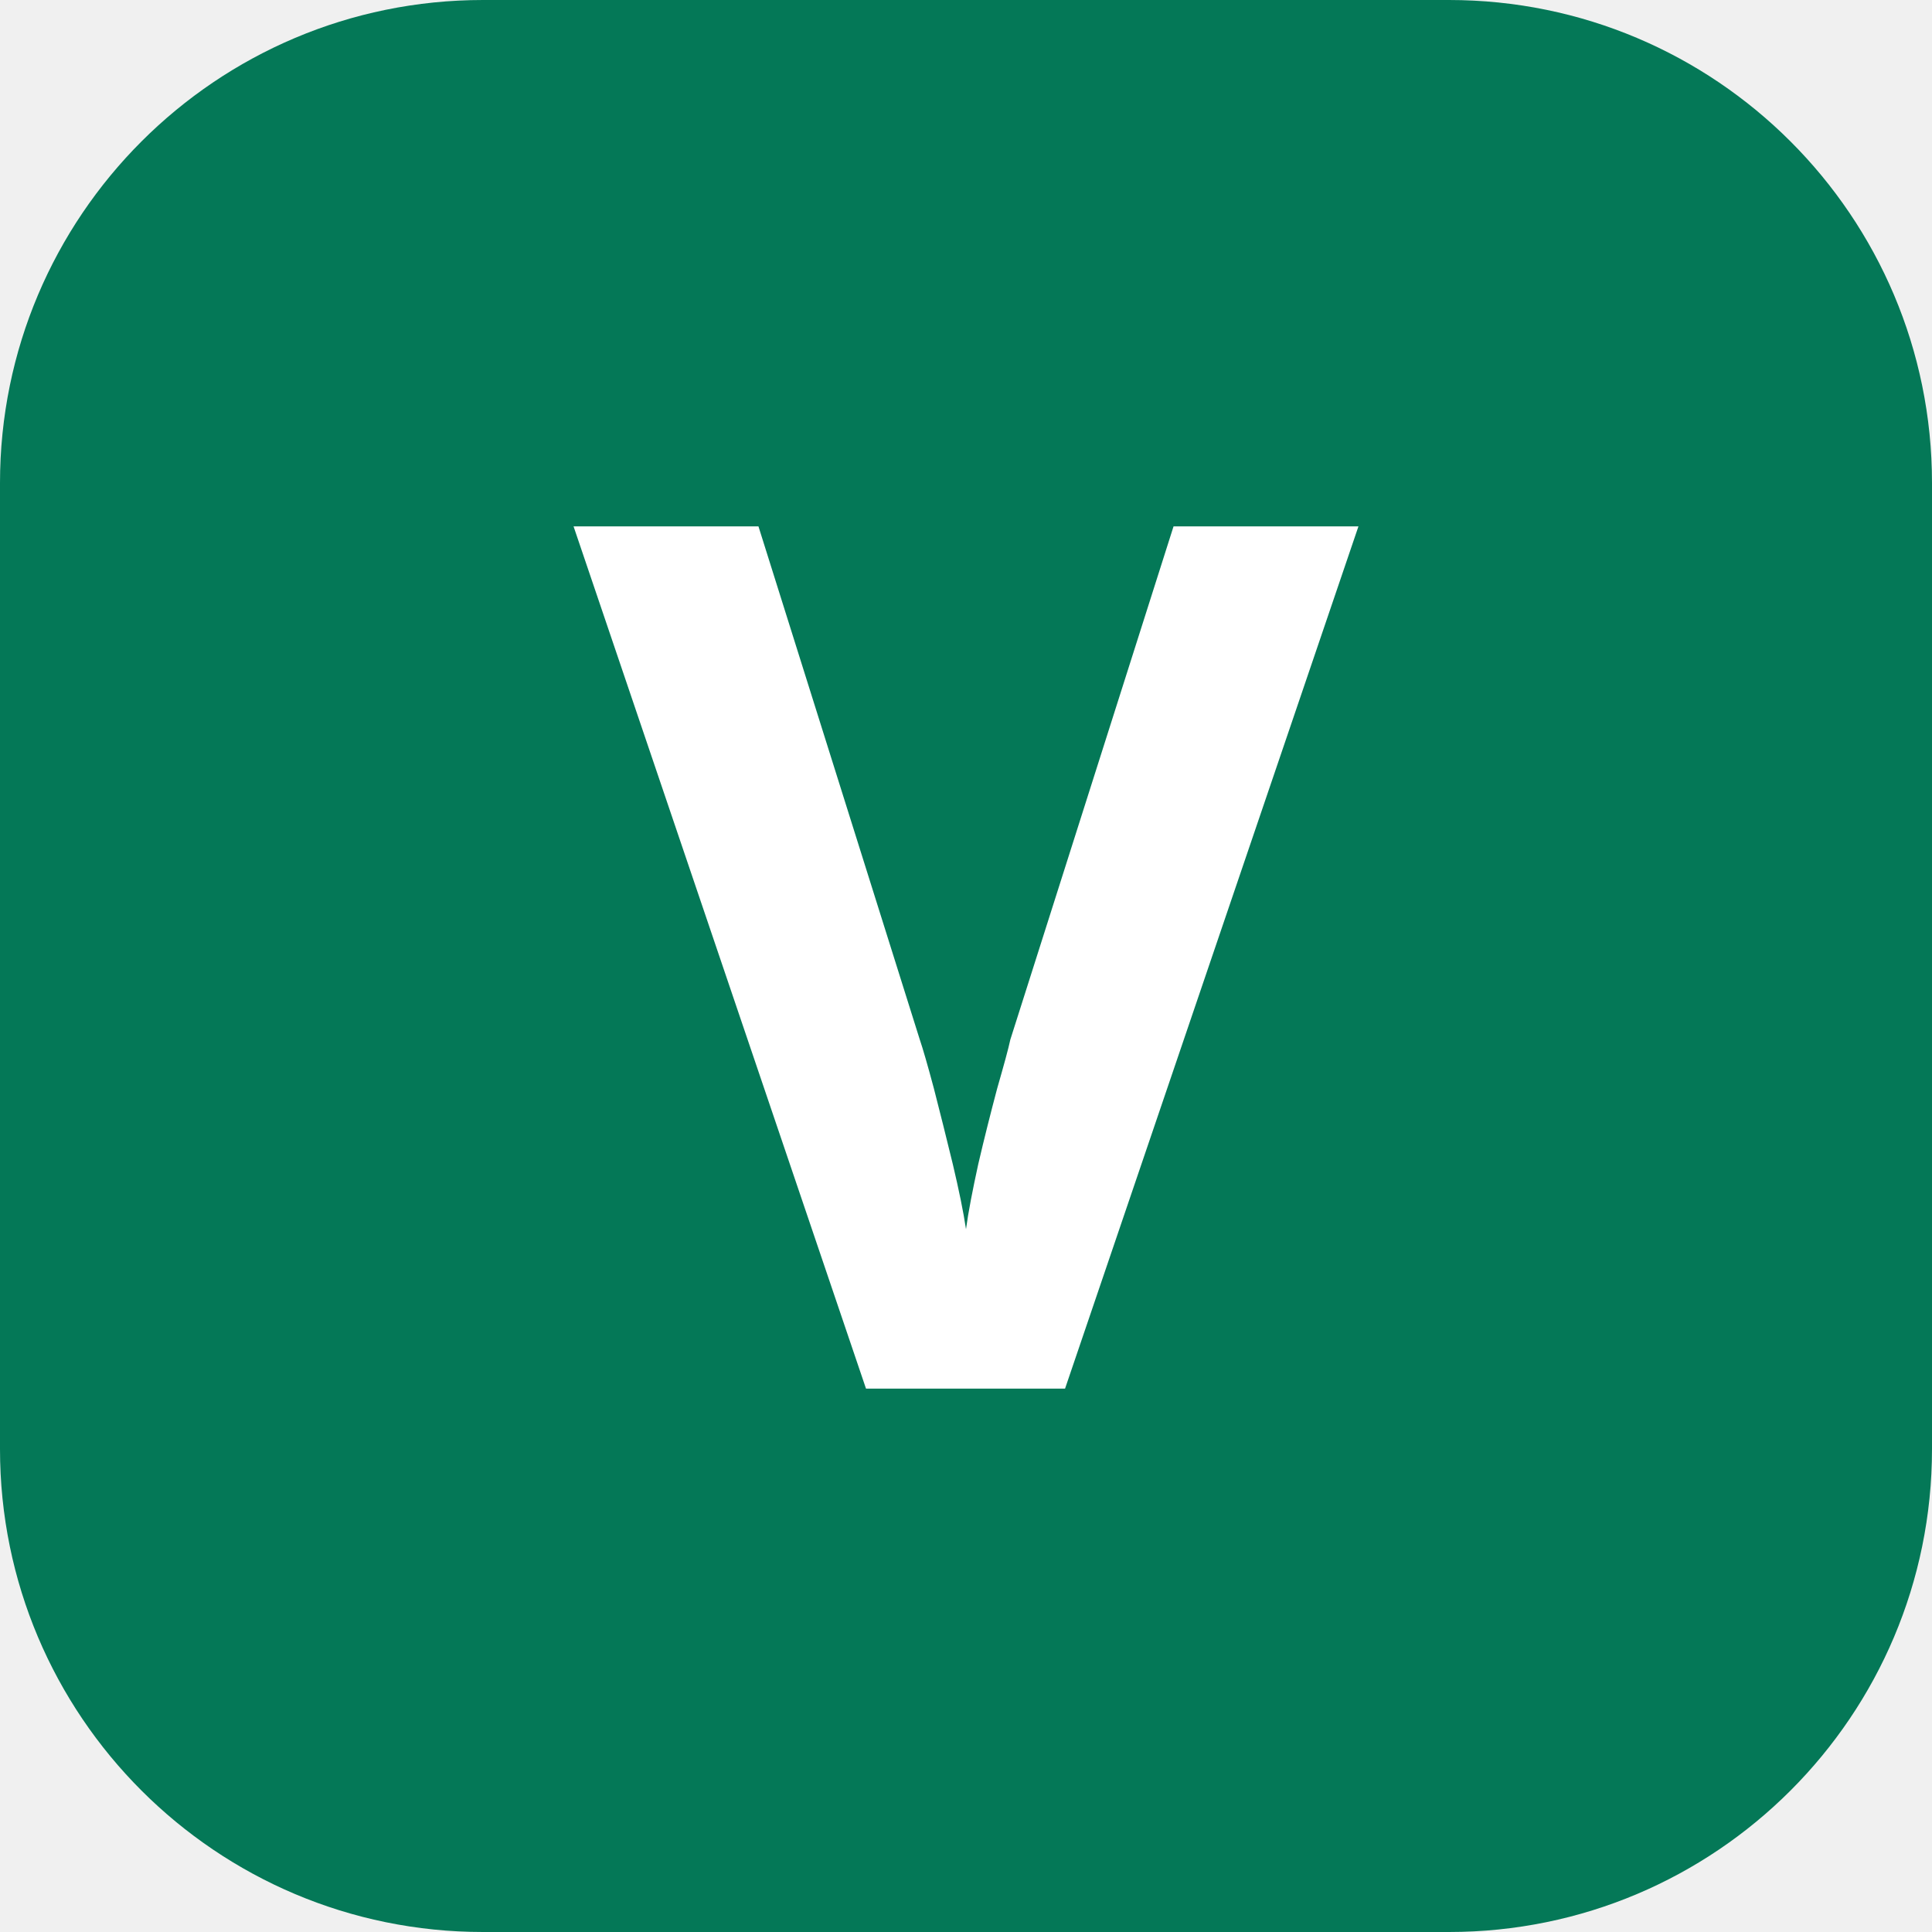
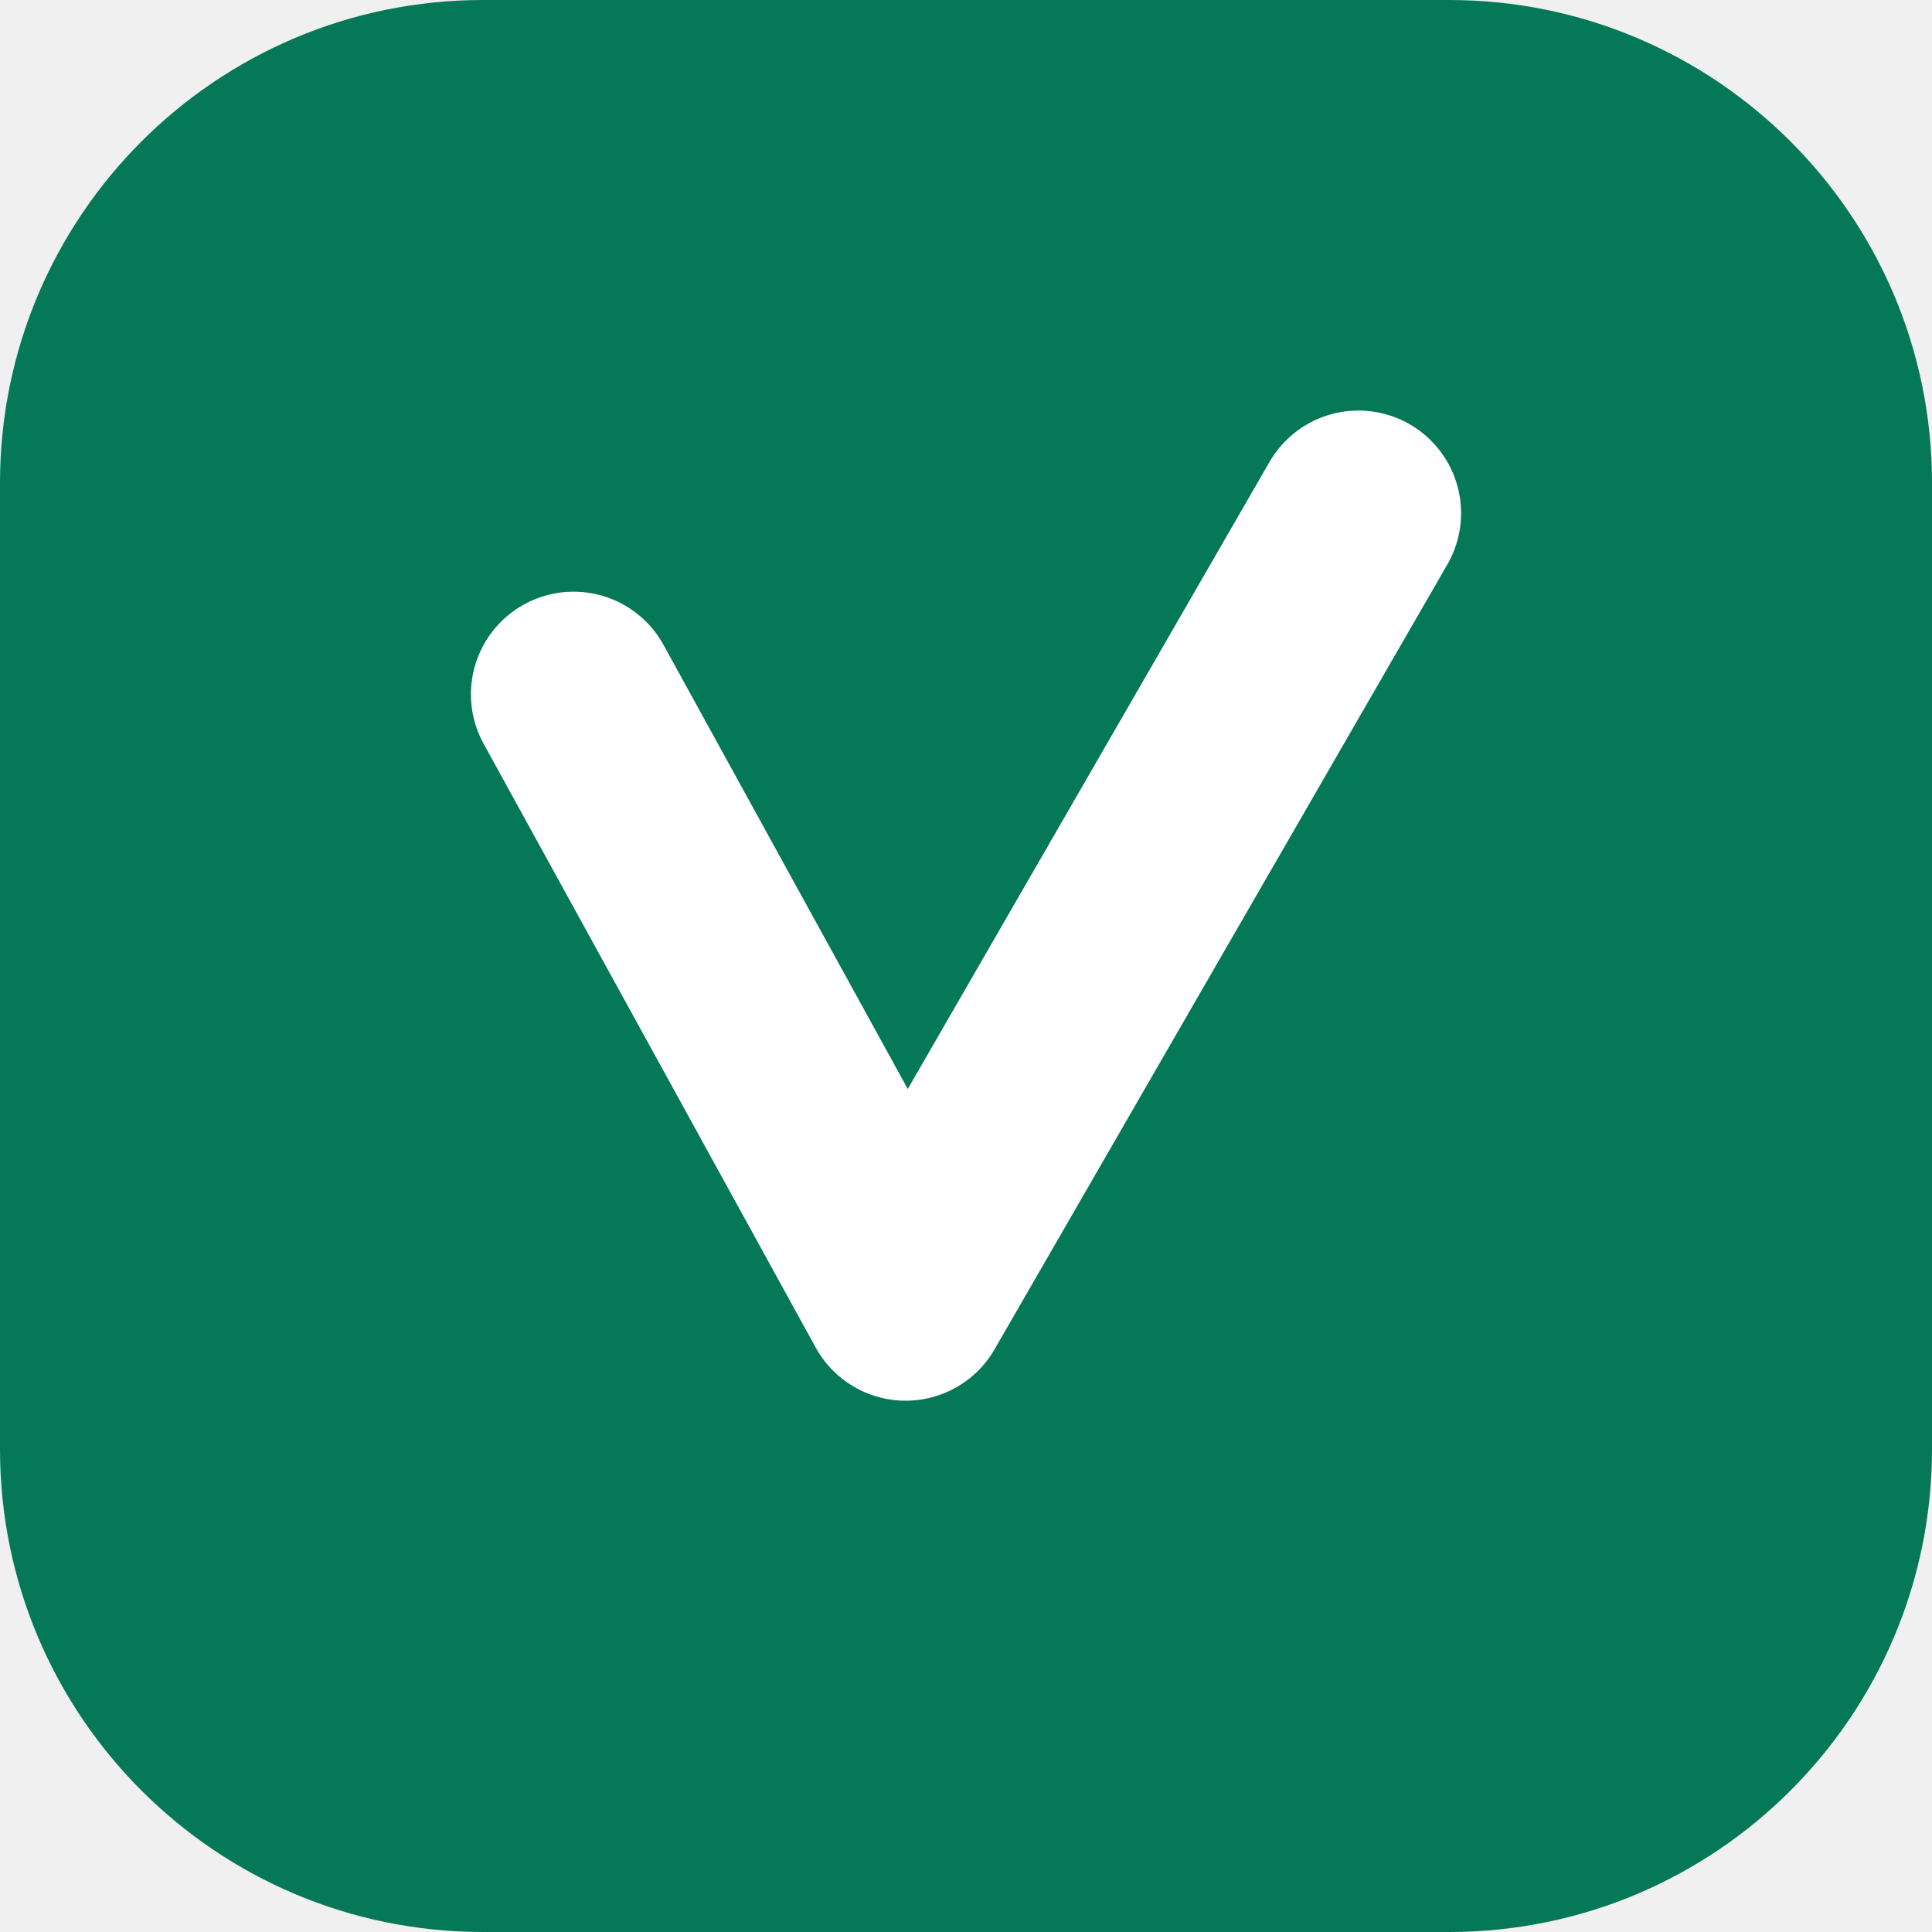
<svg xmlns="http://www.w3.org/2000/svg" viewBox="0 0 32 32">
  <rect width="32" height="32" rx="8" fill="#047857" />
-   <text x="16" y="23" text-anchor="middle" font-family="system-ui, sans-serif" font-weight="700" font-size="20" fill="white">V</text>
+   <path d="M9.5 11.5 L15 21.5 L22.5 8.5" fill="none" stroke="#ffffff" stroke-width="3.4" stroke-linecap="round" stroke-linejoin="round" />
</svg>
